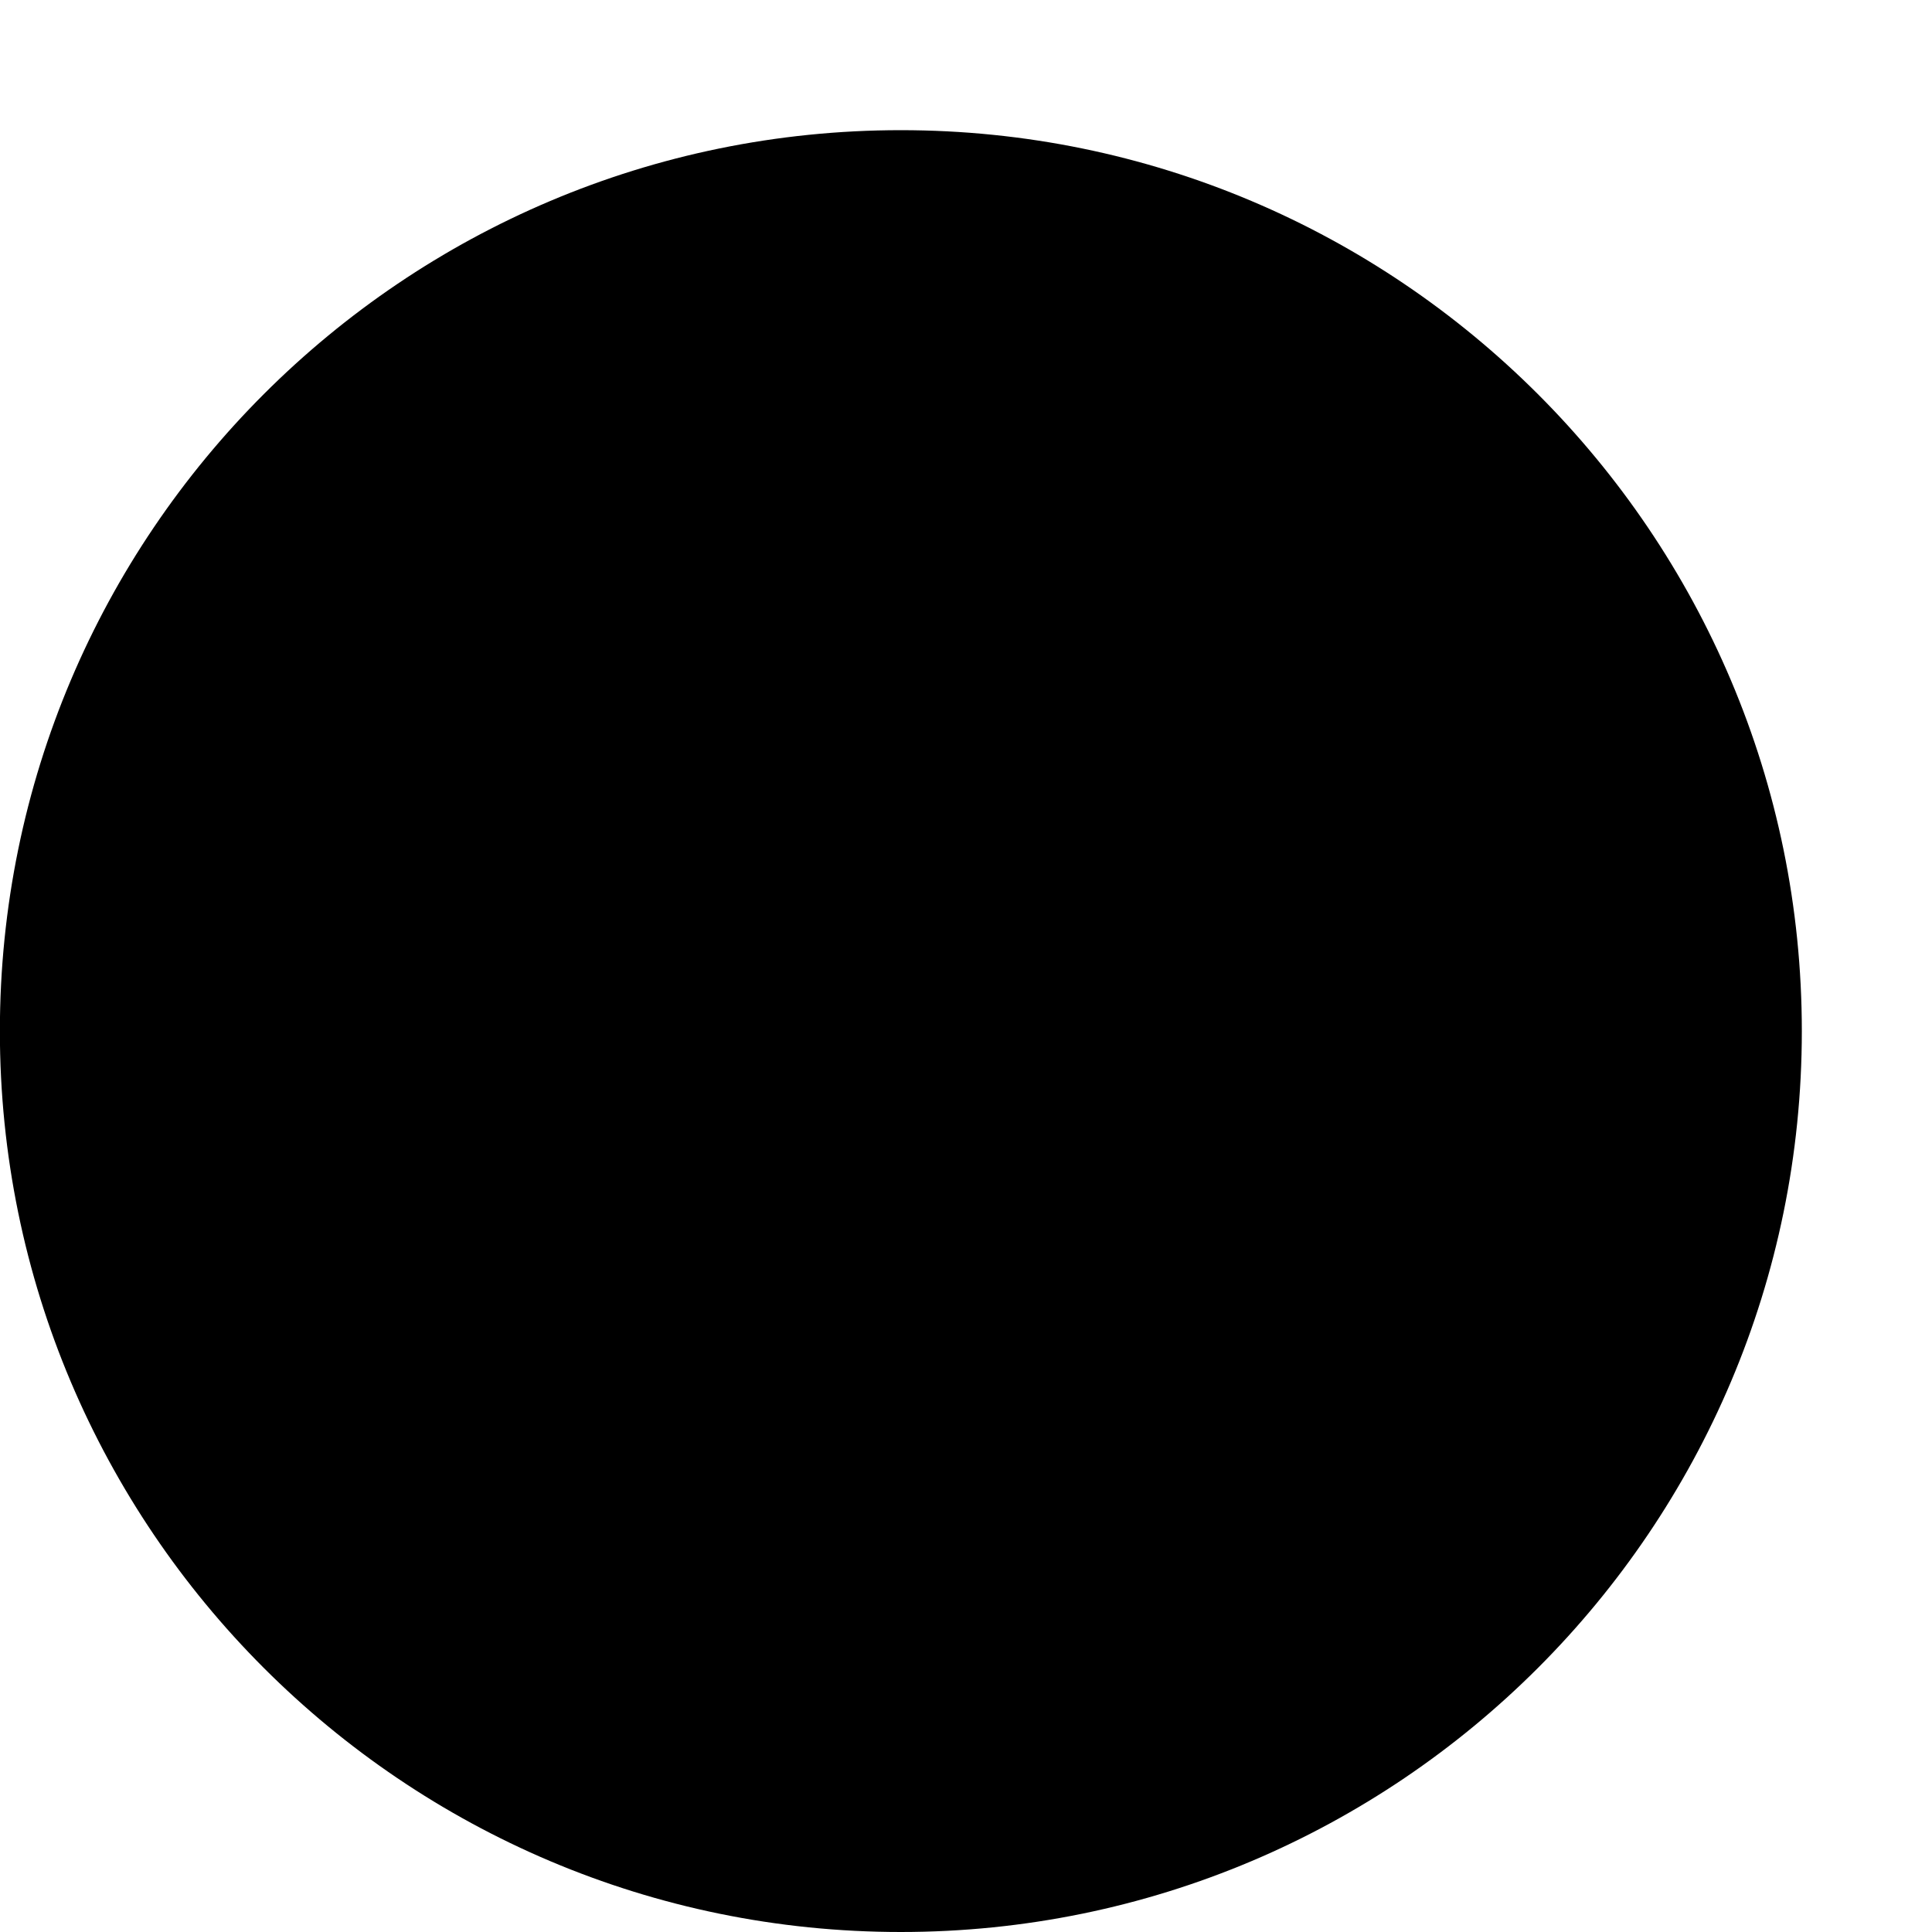
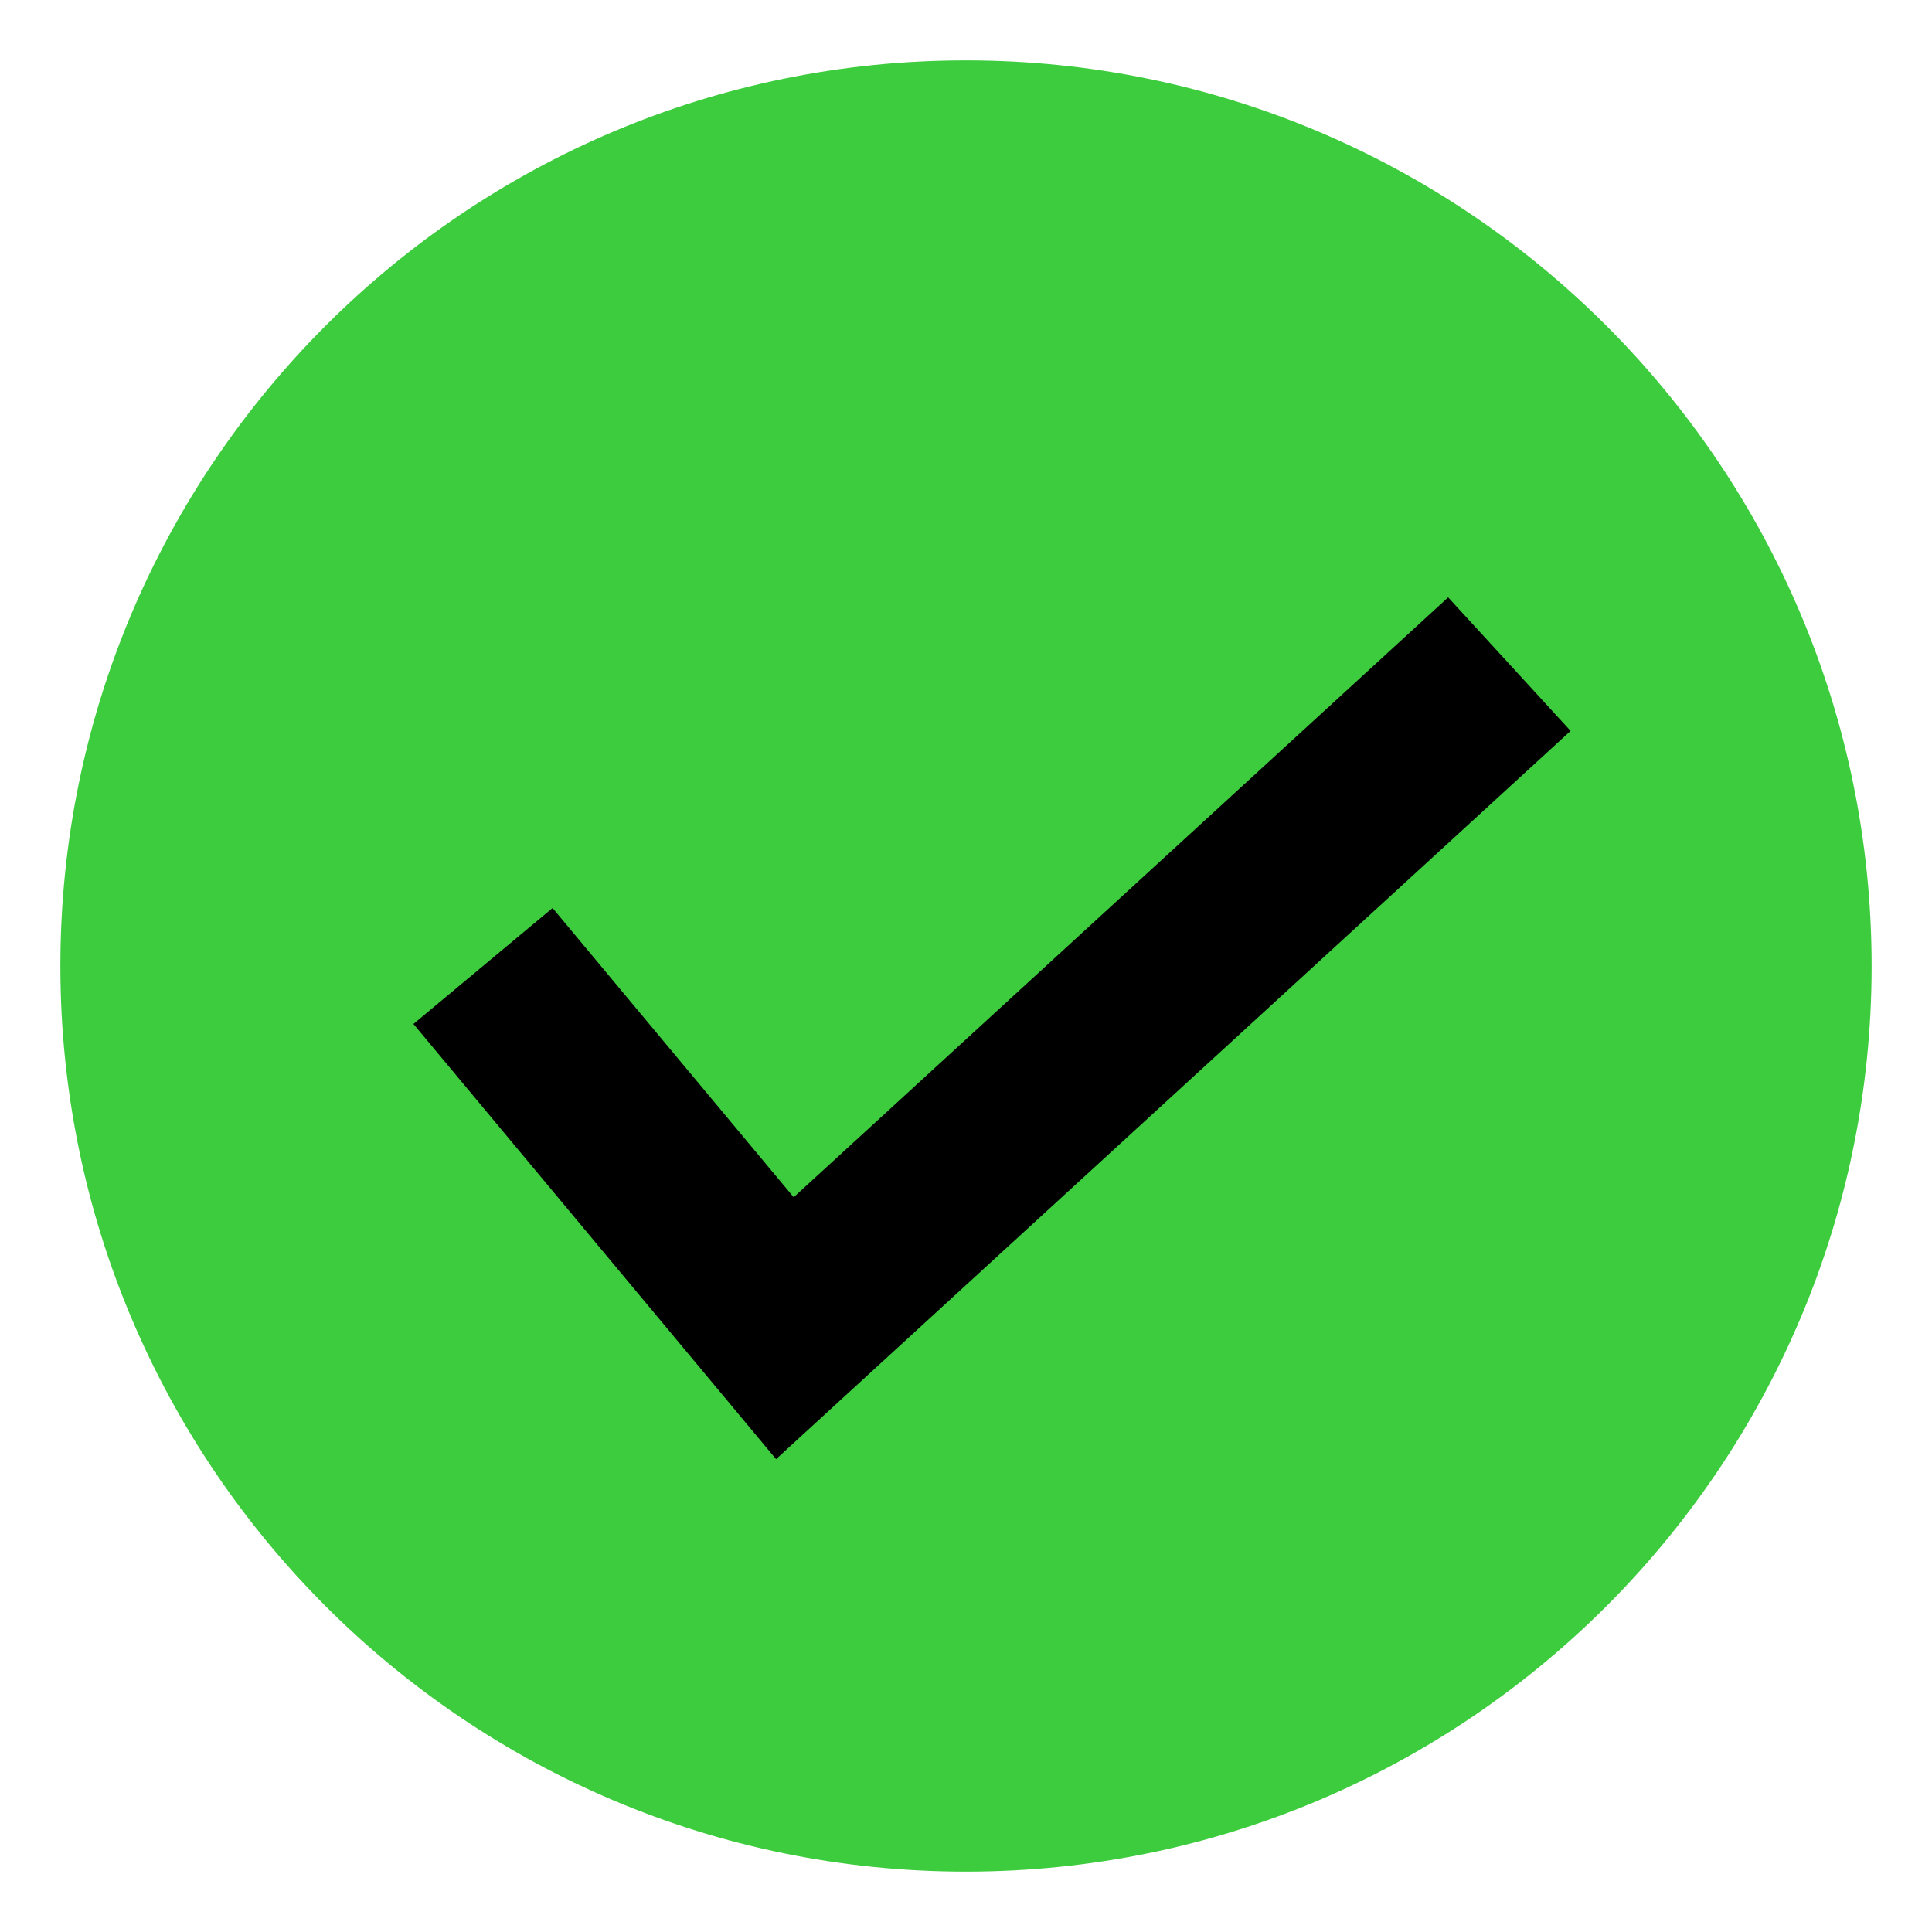
- <svg xmlns="http://www.w3.org/2000/svg" version="1.1" id="Layer_1" x="0px" y="0px" width="16px" height="16px" viewBox="0 0 16 16" enable-background="new 0 0 16 16" xml:space="preserve">
-   <g>
-     <path d="M7.46,16c-4.118,0-7.461-3.343-7.461-7.461c0-4.12,3.343-7.461,7.461-7.461c4.12,0,7.462,3.342,7.462,7.461 C14.922,12.657,11.58,16,7.46,16z" />
+ <svg xmlns="http://www.w3.org/2000/svg" version="1.1" x="0px" y="0px" width="16px" height="16px" viewBox="0 0 16 16" enable-background="new 0 0 32 32" xml:space="preserve">
+   <g stroke="none" stroke-width="1" fill="none" fill-rule="evenodd">
+     <path fill="#3DCC3D" d="M7.999,15.5 C3.86,15.5 0.5,12.14 0.5,8 C0.5,3.858 3.86,0.5 7.999,0.5 C12.141,0.5 15.5,3.859 15.5,8 C15.5,12.14 12.141,15.5 7.999,15.5 Z" />
+     <polygon fill="currentColor" points="11.993 4.947 13.007 6.053 6.427 12.084 3.424 8.48 4.576 7.52 6.573 9.915" />
  </g>
-   <polygon fill="currentColor" points="11.291,5.161 10.42,4.67 6.658,11.343 4.287,8.003 3.472,8.582 6.734,13.203 " />
</svg>
